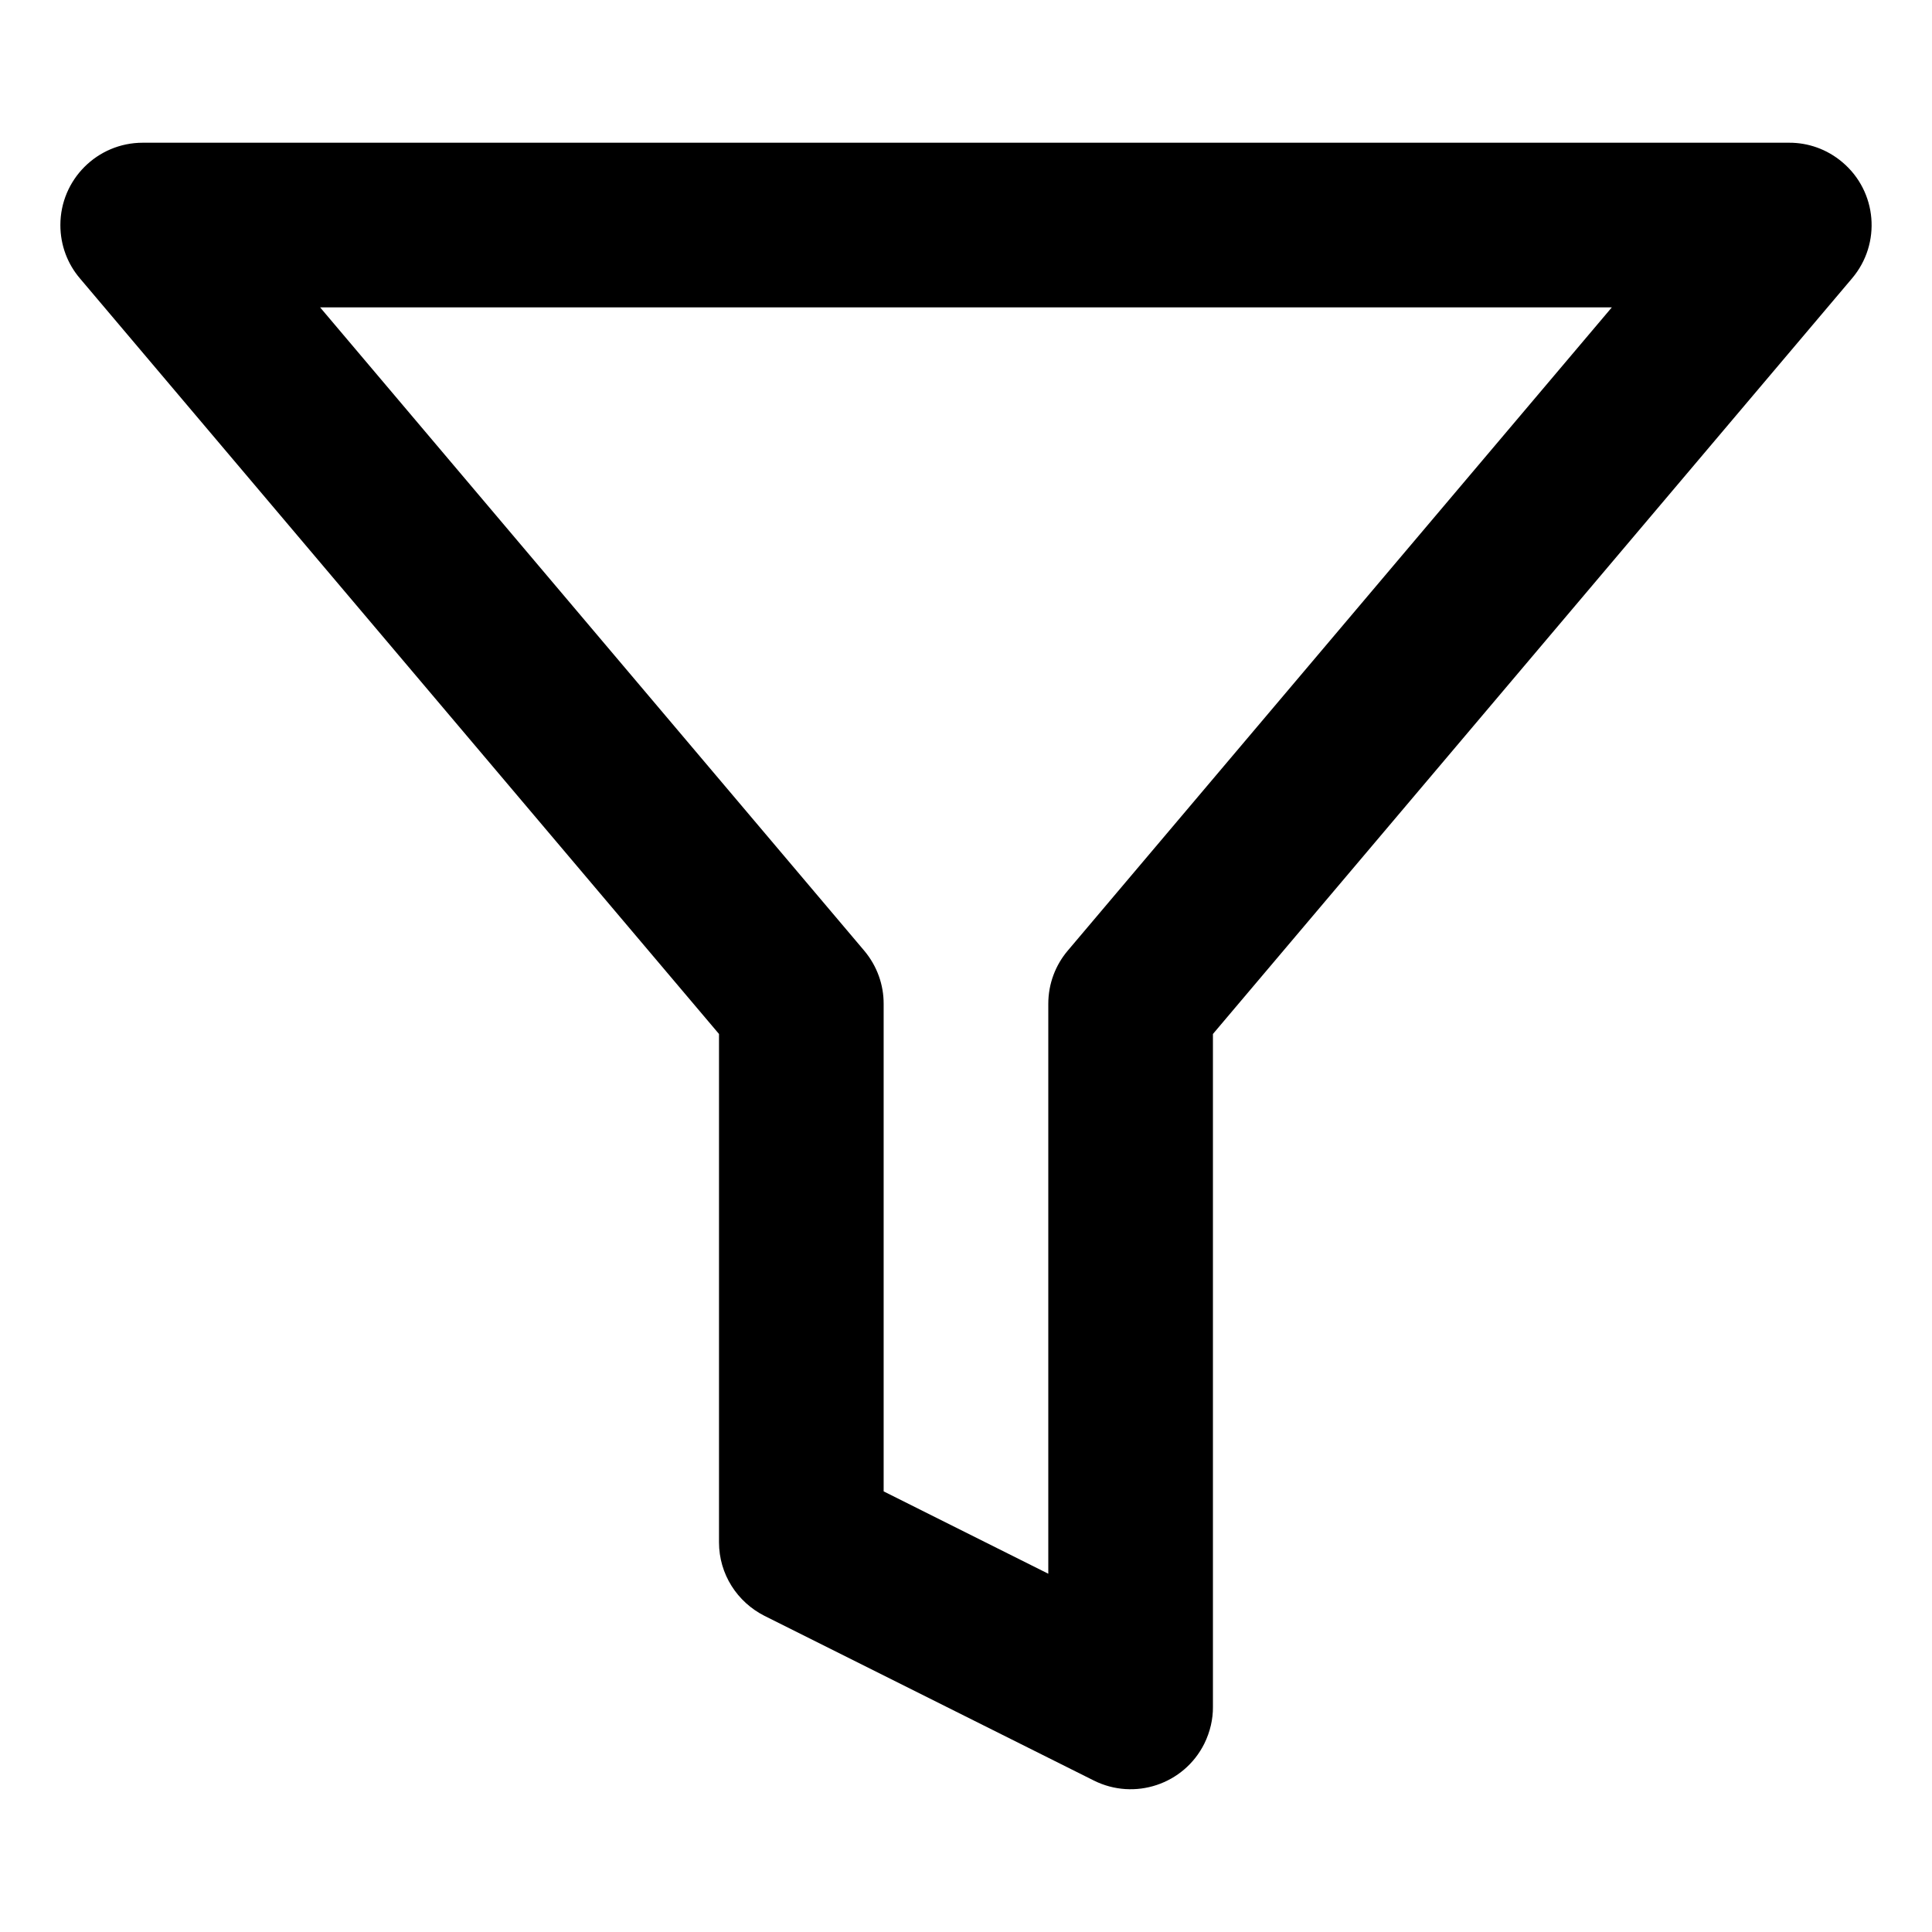
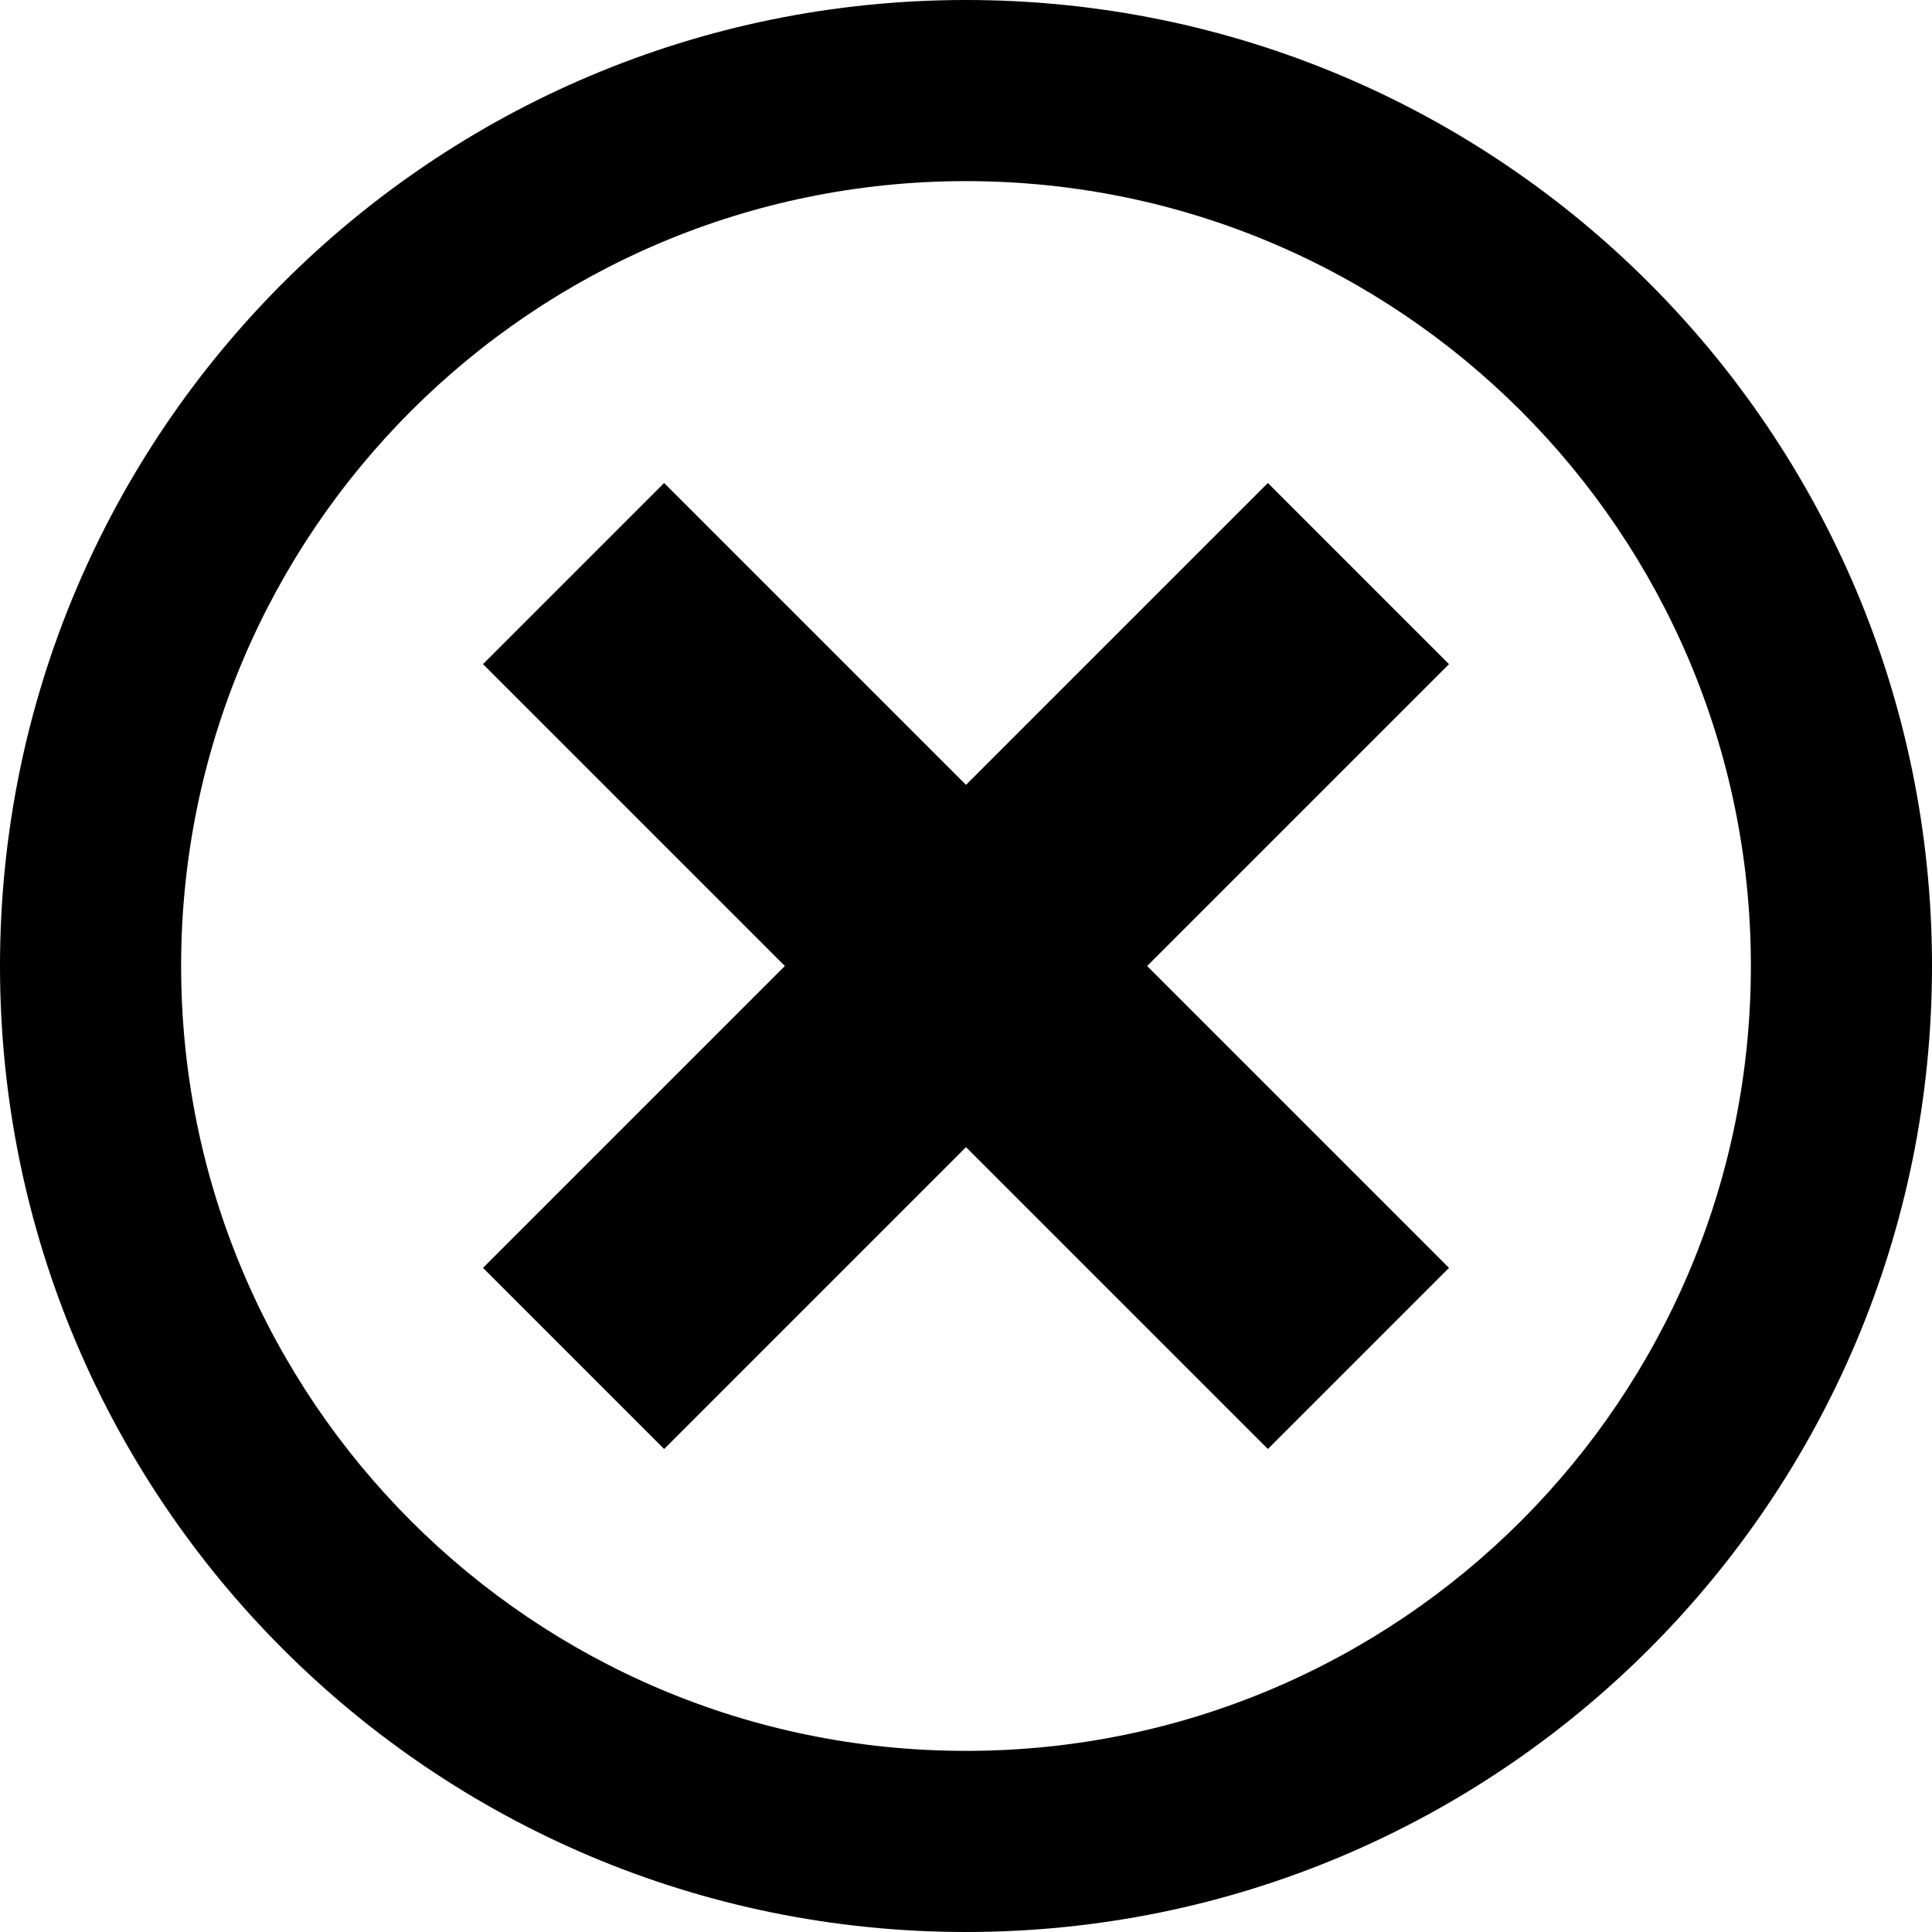
<svg viewBox="0 0 32 32">
-   <path d="M 26.697,5.091 17.685,15.746 c -0.2,0.236 -0.322,0.544 -0.322,0.881 v 9.439 l -2.727,-1.364 v -8.075 c 0.001,-0.31 -0.105,-0.623 -0.322,-0.881 L 5.302,5.091 Z M 29.636,2.364 H 2.364 c -0.753,0 -1.364,0.611 -1.364,1.364 0,0.337 0.121,0.645 0.322,0.881 L 11.909,17.126 v 8.419 c 0,0.53 0.303,0.991 0.754,1.219 l 5.454,2.727 c 0.674,0.337 1.493,0.064 1.83,-0.61 0.098,-0.199 0.145,-0.41 0.143,-0.61 V 17.126 L 30.677,4.609 C 31.164,4.033 31.092,3.173 30.516,2.687 30.259,2.469 29.945,2.363 29.636,2.364 Z" />
+   <path d="M16 0c-8.837 0-16 7.163-16 16s7.163 16 16 16 16-7.163 16-16-7.163-16-16-16zM16 29c-7.18 0-13-5.82-13-13s5.82-13 13-13 13 5.82 13 13-5.82 13-13 13z">
+    </path>
+   <path d="M21 8l-5 5-5-5-3 3 5 5-5 5 3 3 5-5 5 5 3-3-5-5 5-5z" />
</svg>
